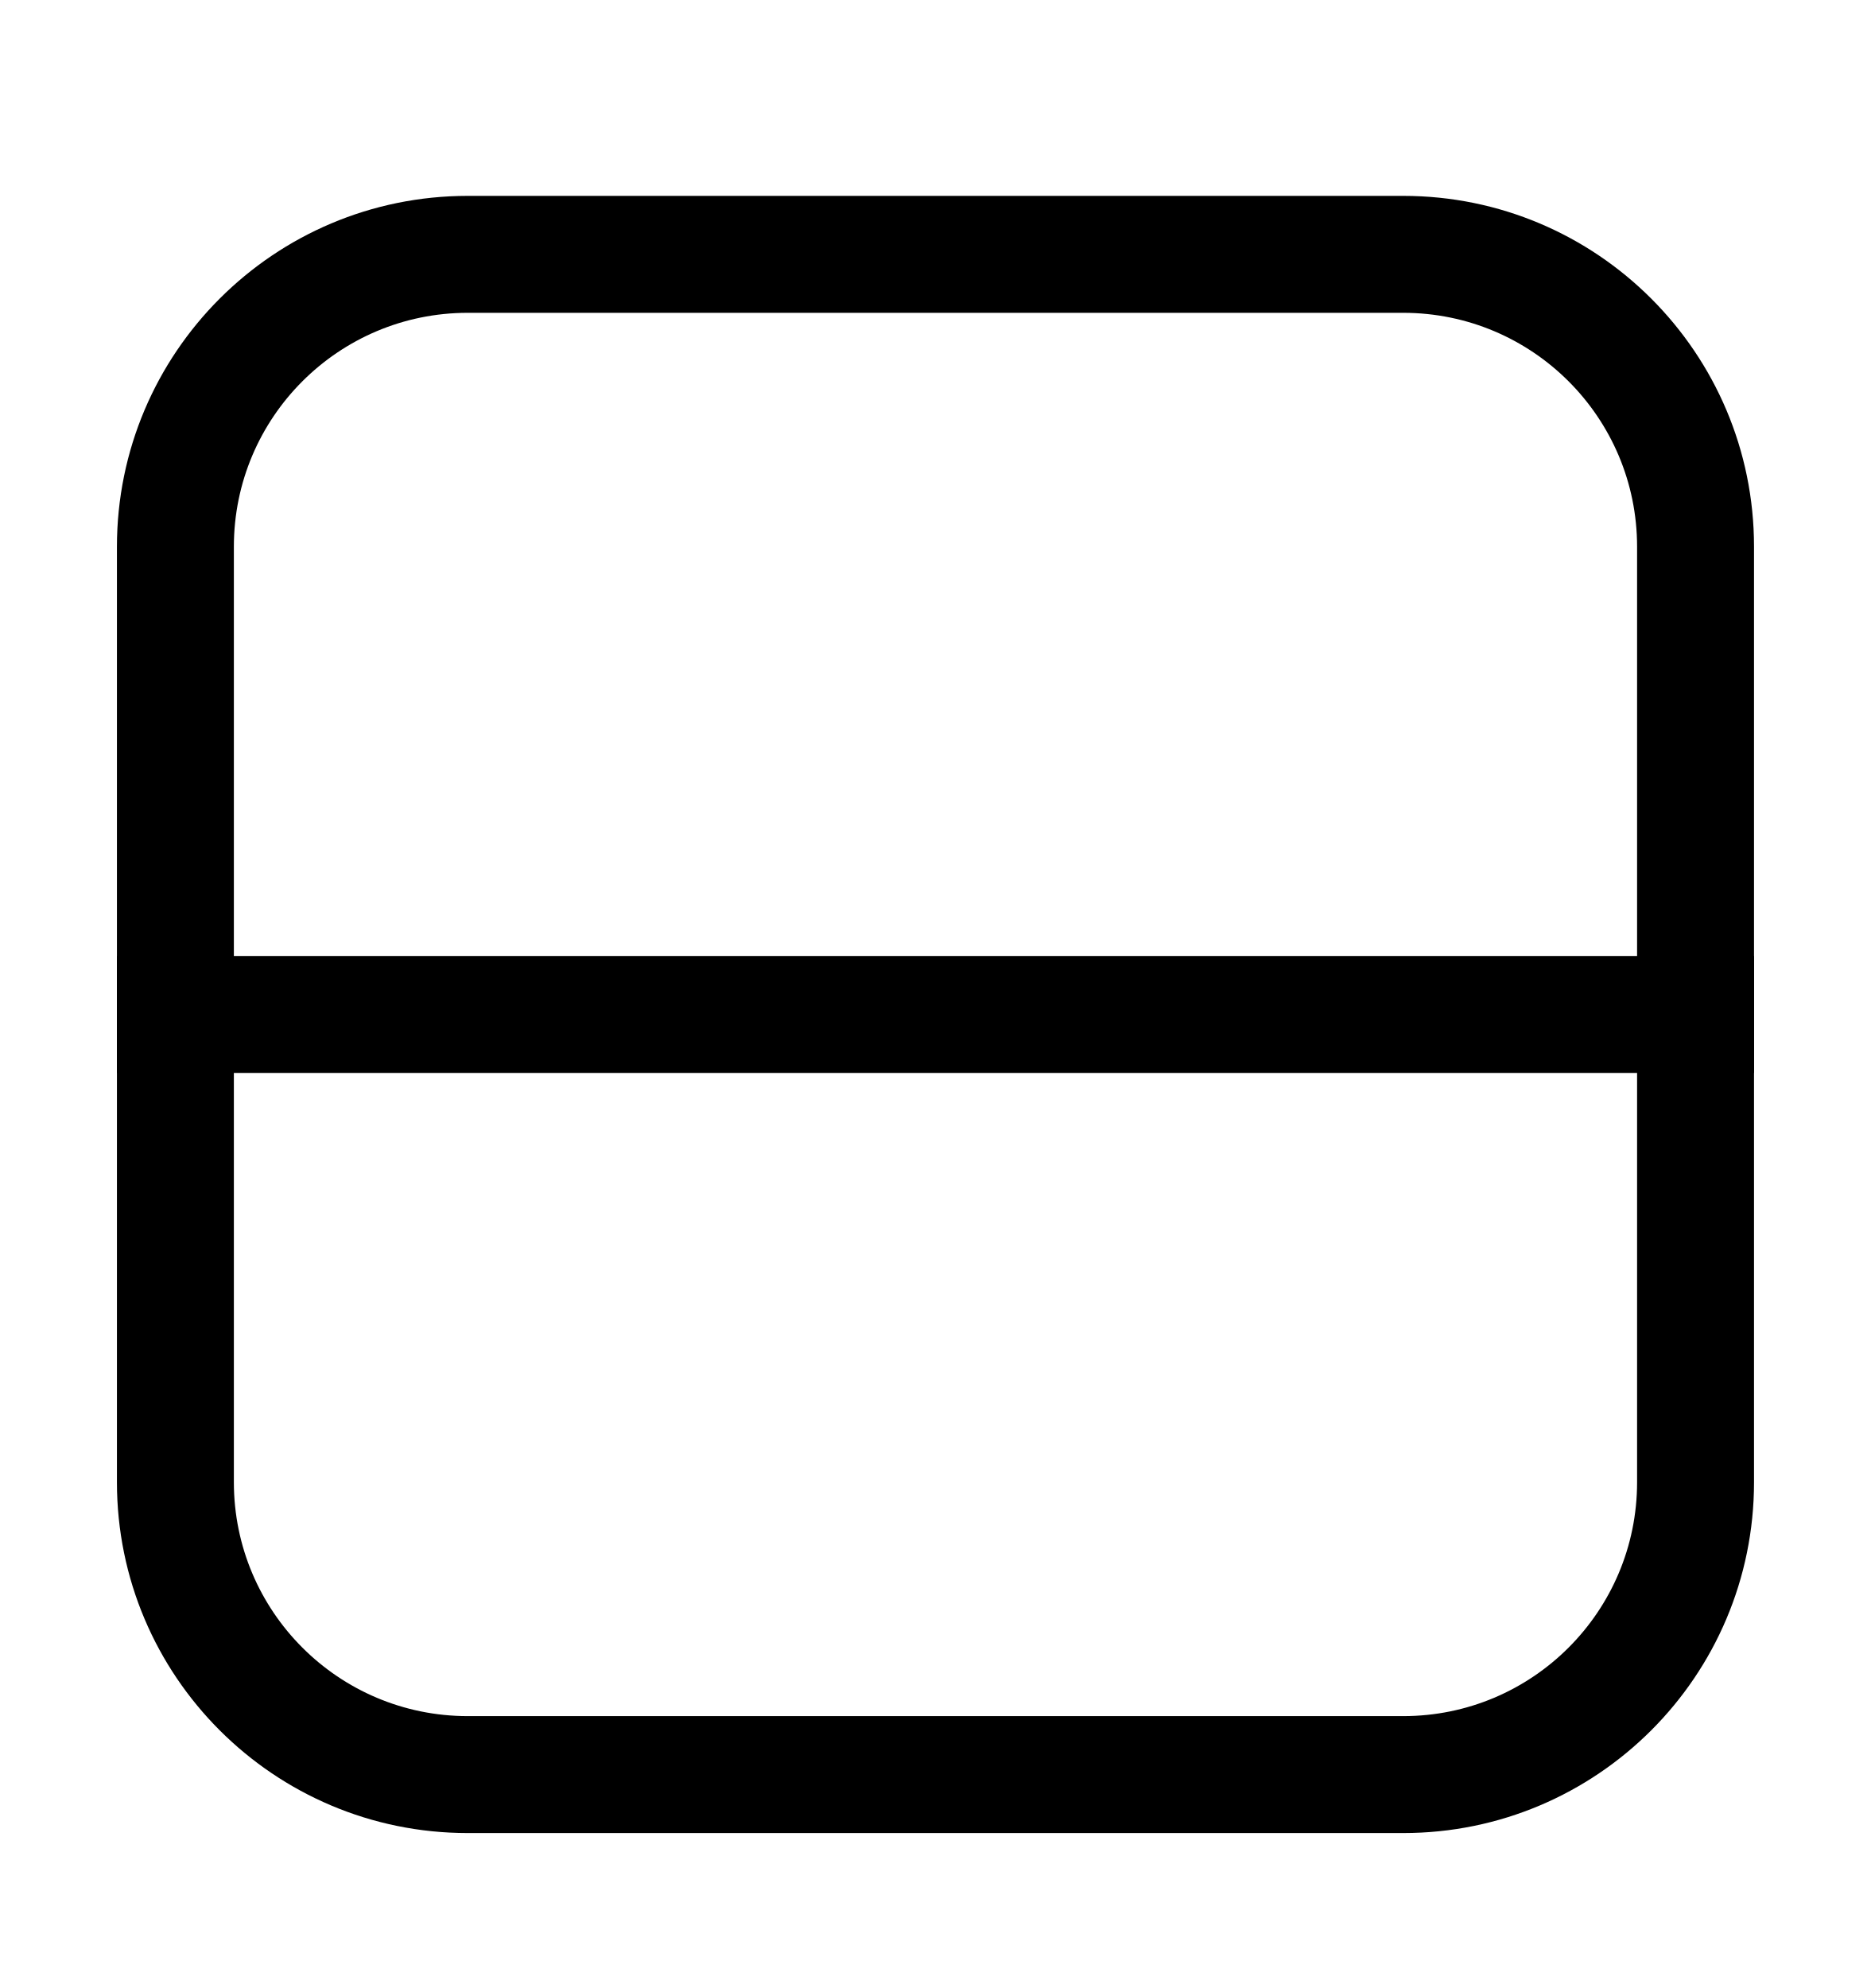
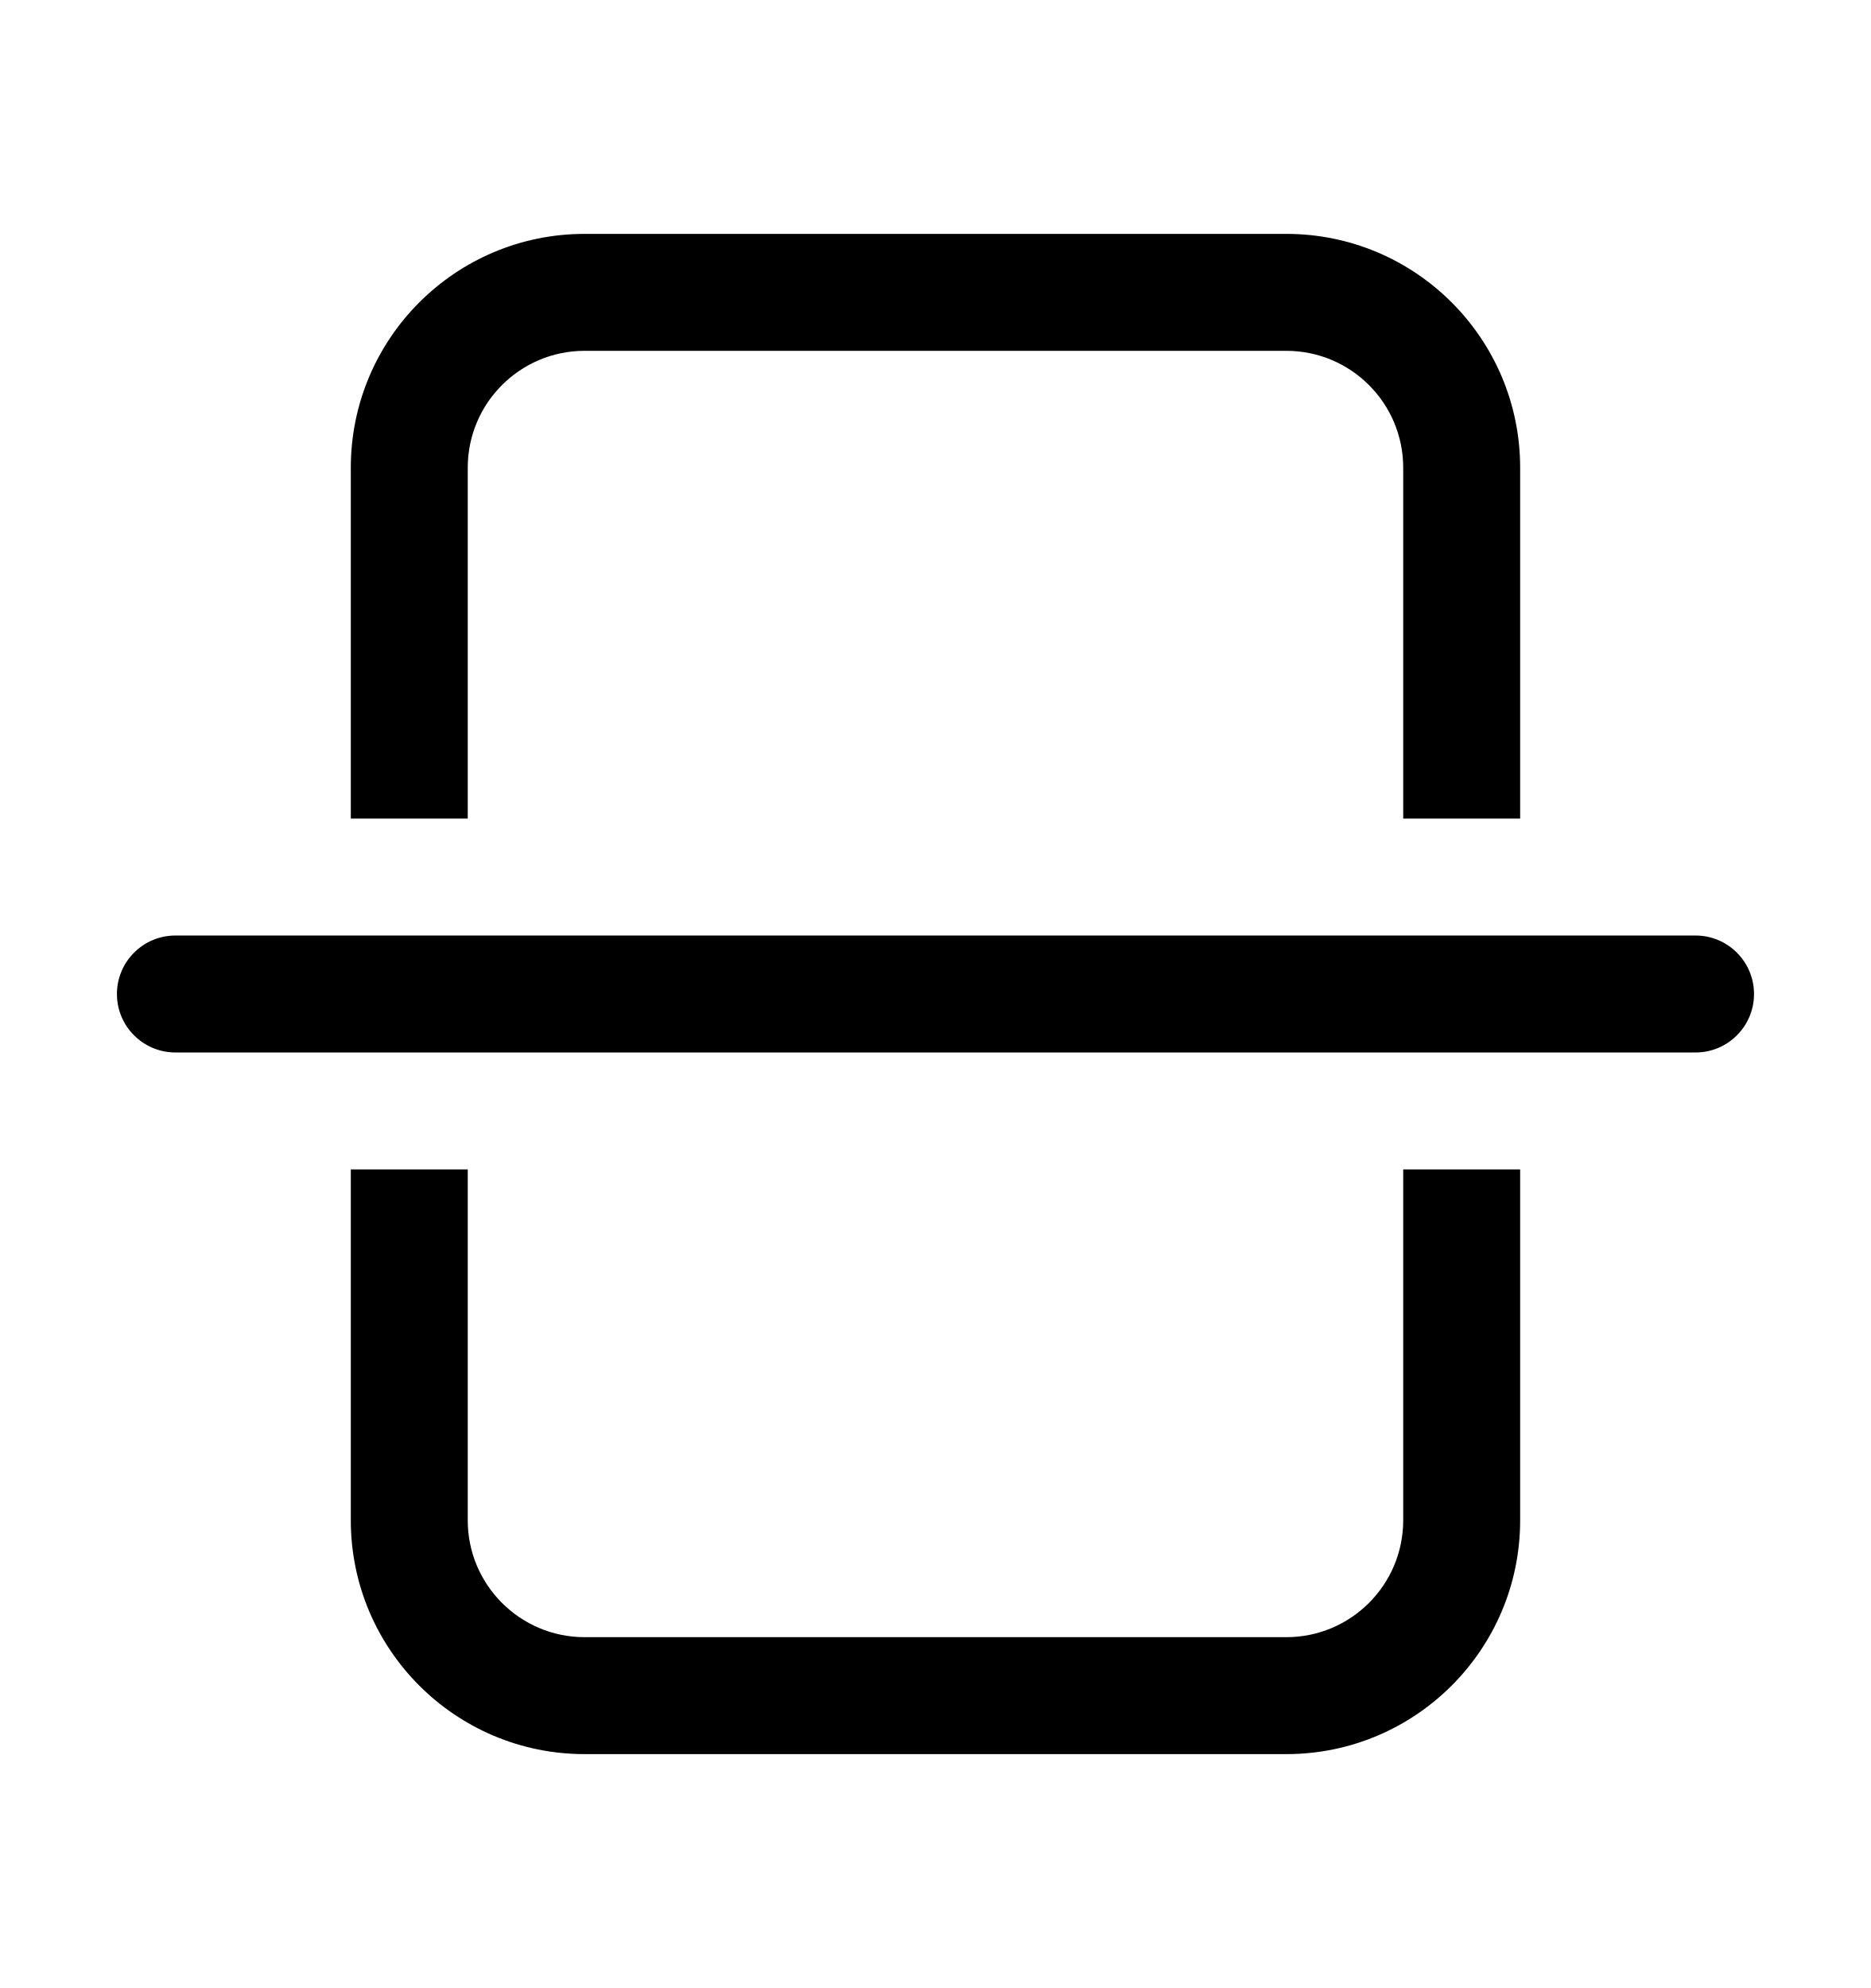
<svg xmlns="http://www.w3.org/2000/svg" width="16" height="17" viewBox="0 0 16 17" fill="currentColor">
-   <path fill-rule="evenodd" clip-rule="evenodd" d="M12 2.675H4a2 2 0 0 0-2 2v8a2 2 0 0 0 2 2h8a2 2 0 0 0 2-2v-8a2 2 0 0 0-2-2zm-8-1h8a3 3 0 0 1 3 3v8a3 3 0 0 1-3 3H4a3 3 0 0 1-3-3v-8a3 3 0 0 1 3-3z" />
-   <path fill-rule="evenodd" clip-rule="evenodd" d="M1 8.175h14v1H1v-1z" />
+   <path d="M14.5 9a.5.5 0 0 0 0-1h-13a.5.5 0 0 0 0 1h13zM3 7h1V4a1 1 0 0 1 1-1h6a1 1 0 0 1 1 1v3h1V4a2 2 0 0 0-2-2H5a2 2 0 0 0-2 2v3zm0 6v-3h1v3a1 1 0 0 0 1 1h6a1 1 0 0 0 1-1v-3h1v3a2 2 0 0 1-2 2H5a2 2 0 0 1-2-2z" />
</svg>
